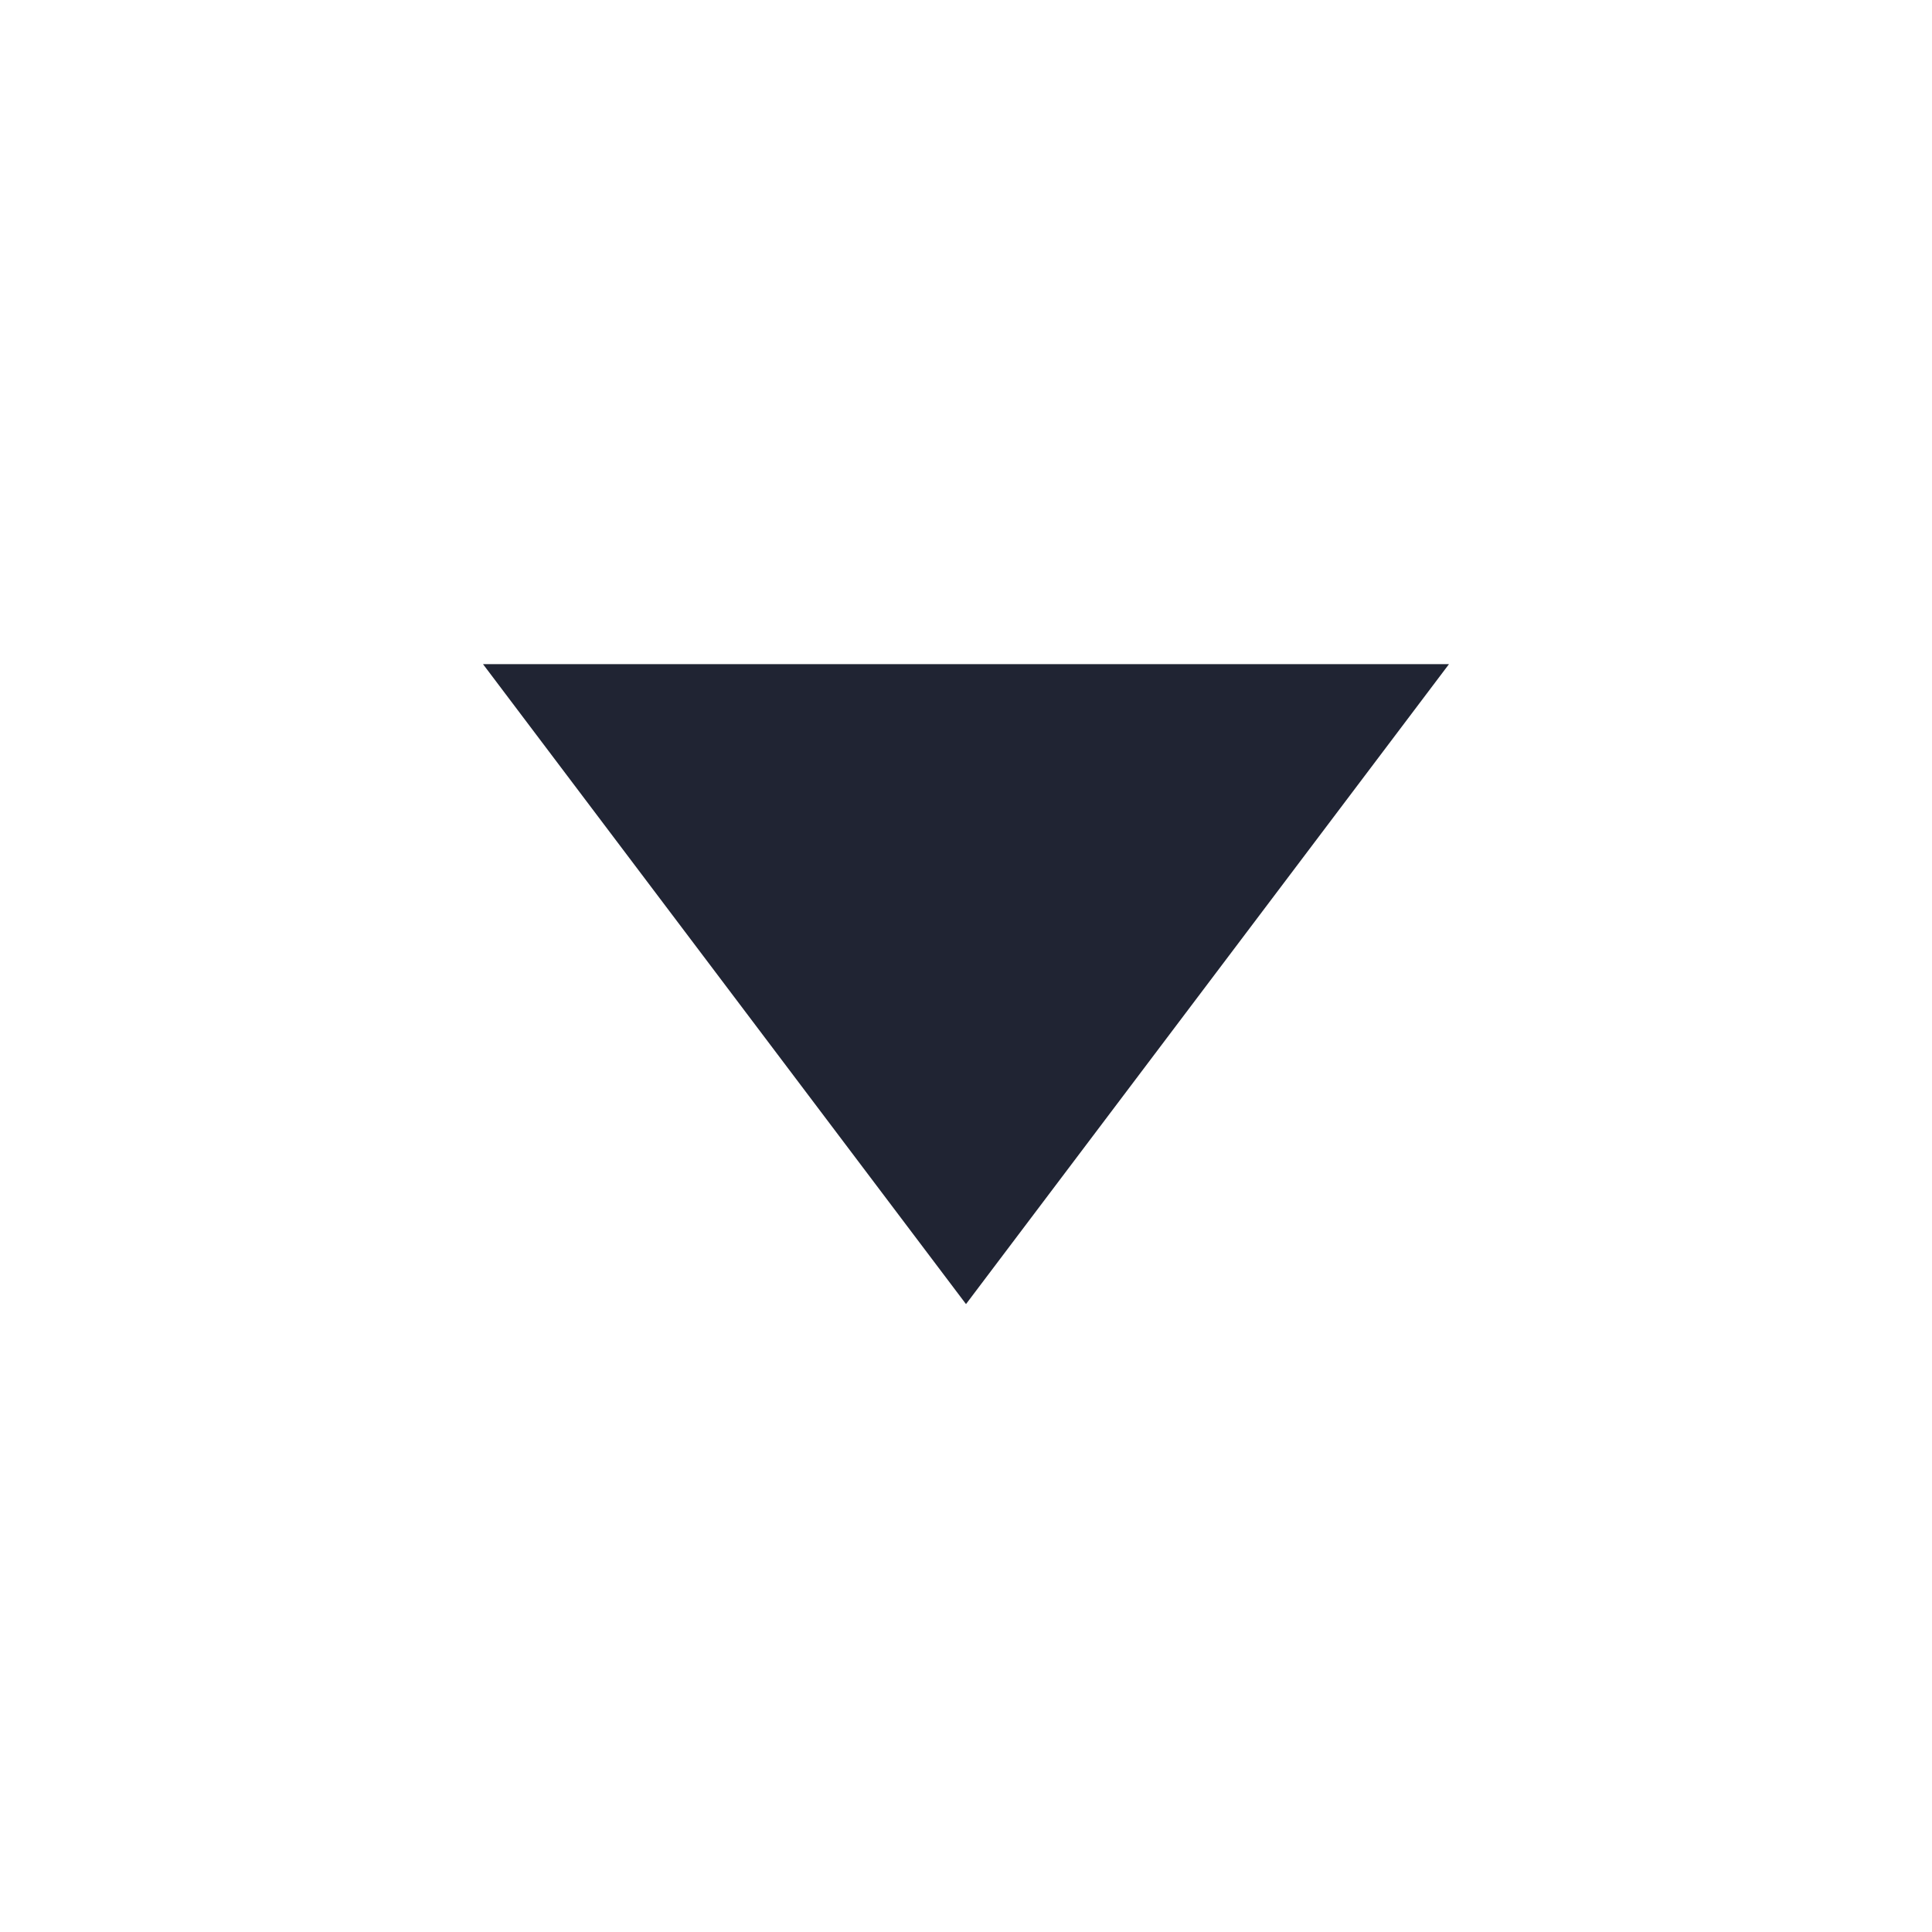
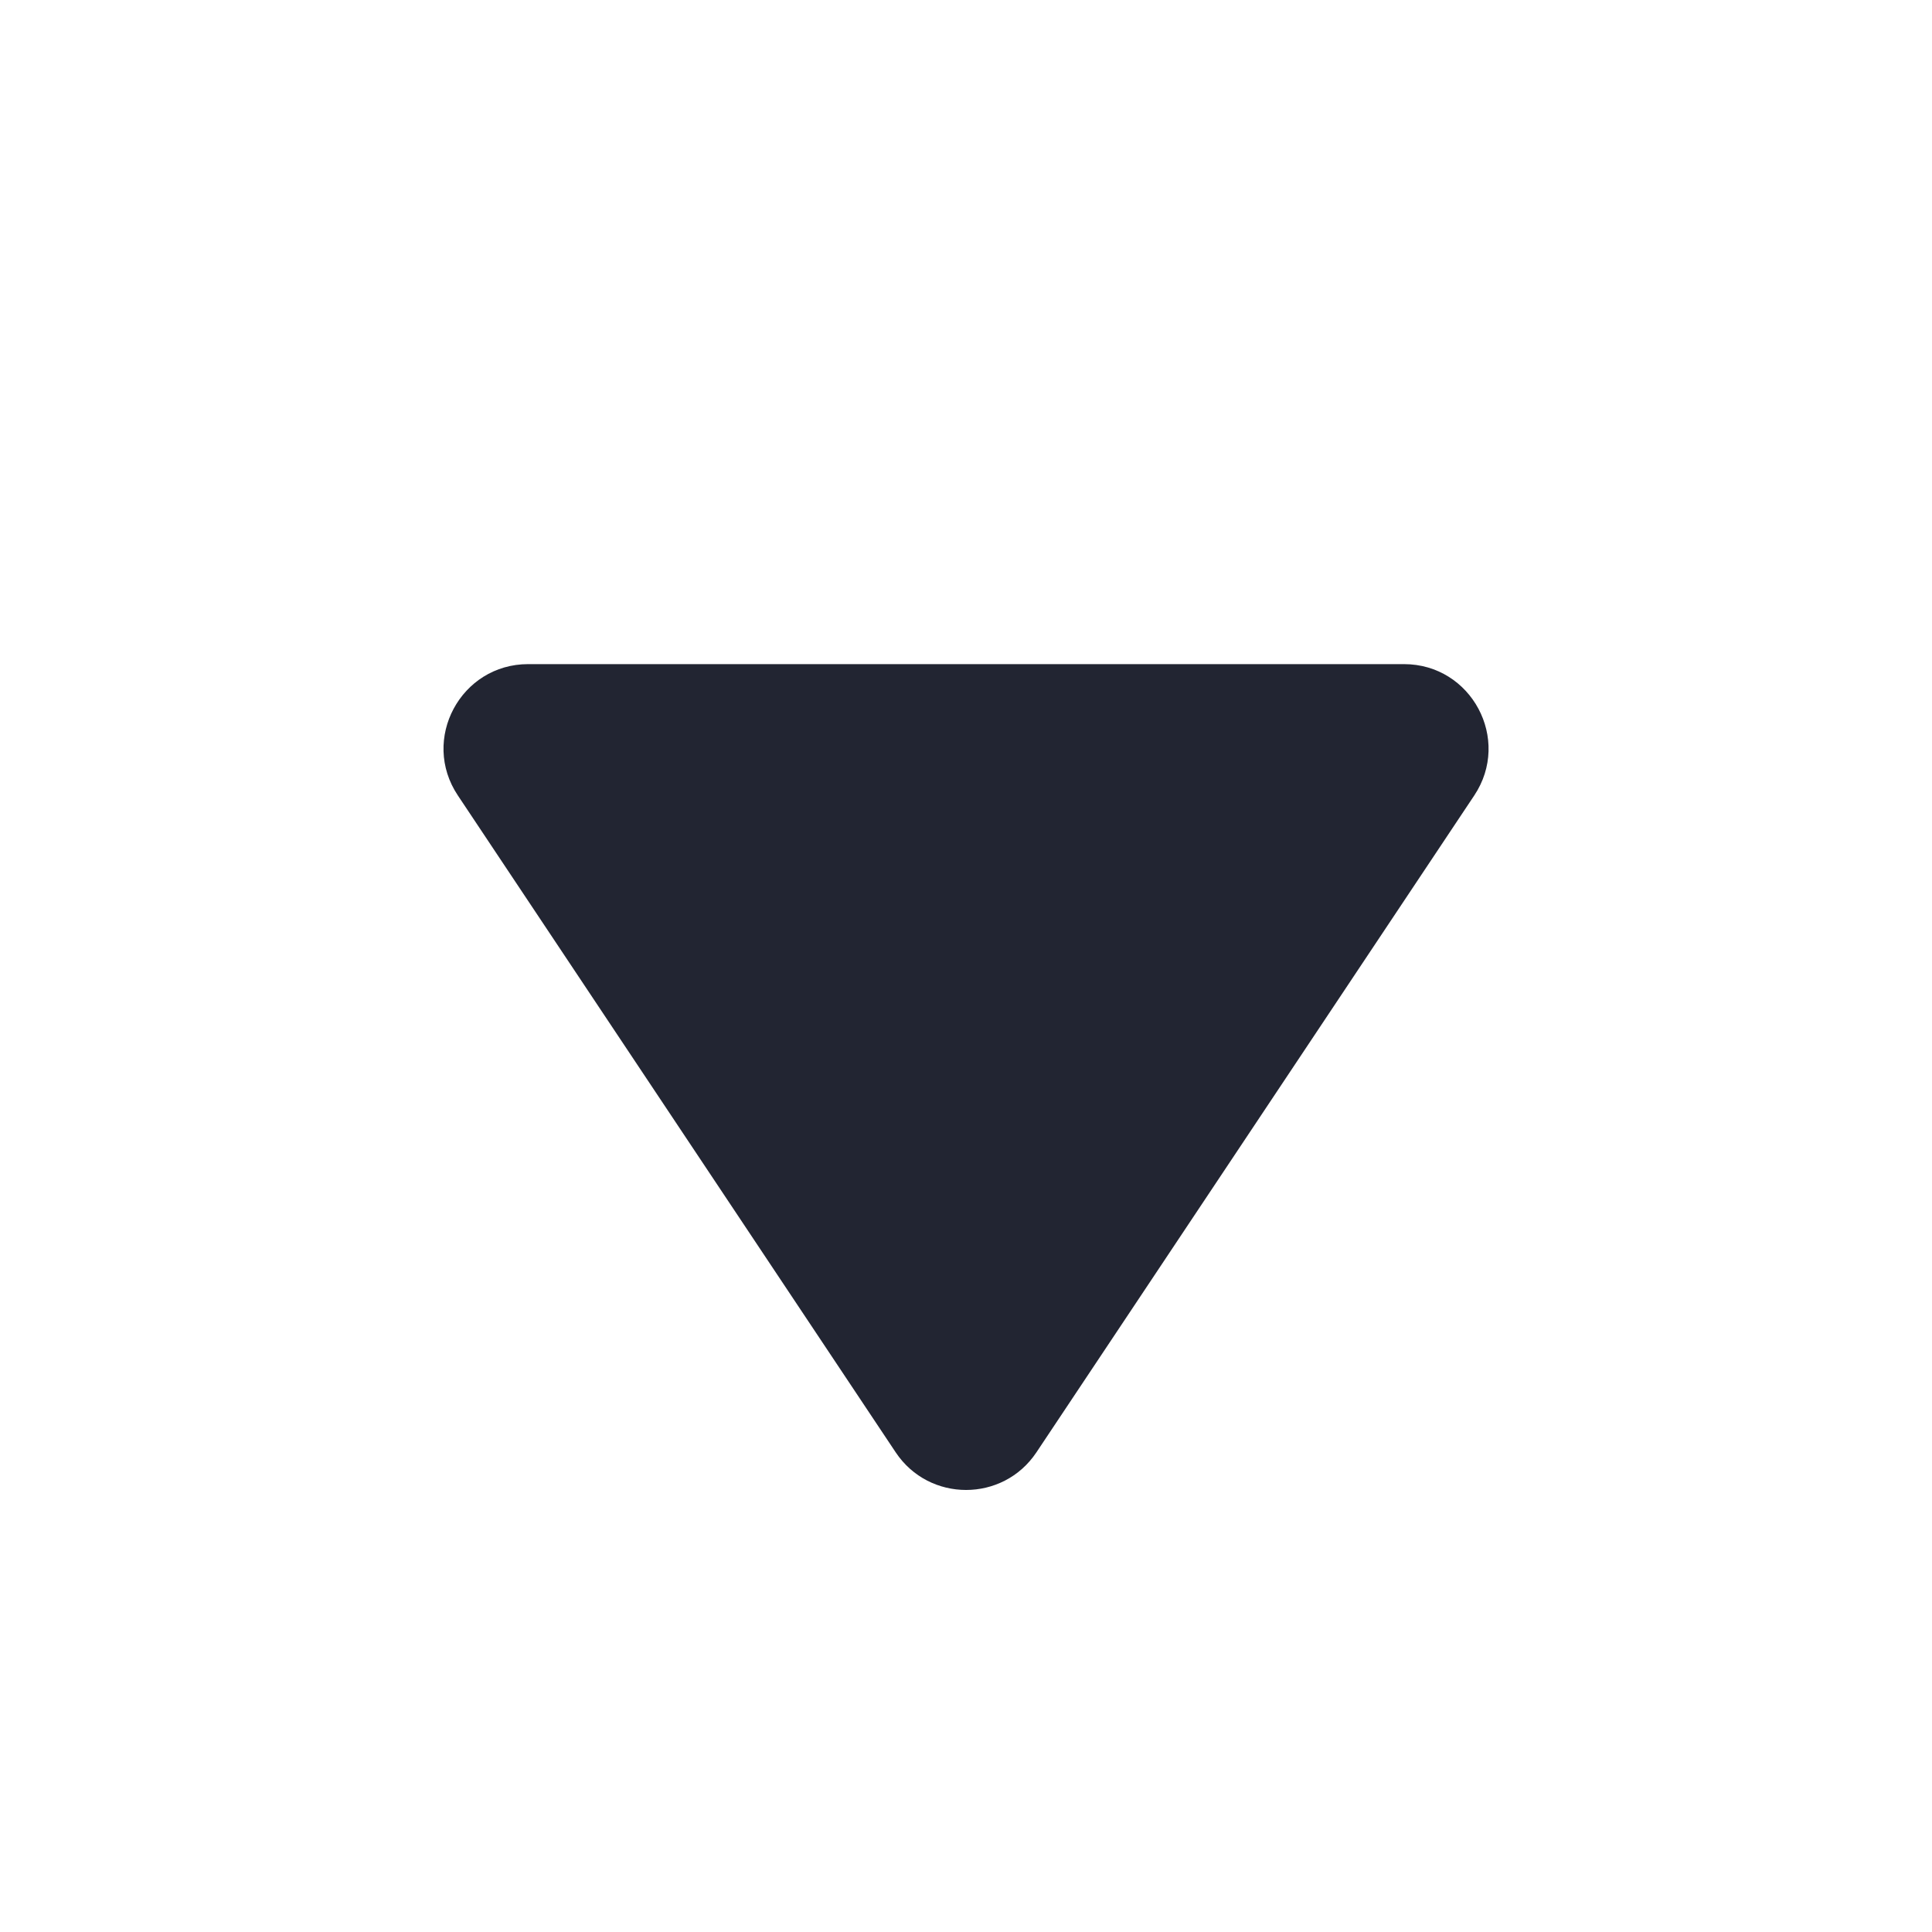
- <svg xmlns="http://www.w3.org/2000/svg" version="1.1" id="Layer_1" x="0px" y="0px" viewBox="0 0 16 16" style="enable-background:new 0 0 16 16;" xml:space="preserve">
-   <style type="text/css">
- 	.st0{fill:#202433;}
- </style>
-   <polygon class="st0" points="4,5.5 8,10.8 12,5.5 " />
+ <svg xmlns="http://www.w3.org/2000/svg" width="16" height="16" viewBox="0 0 16 16" fill="none">
+   <path fill-rule="evenodd" clip-rule="evenodd" d="M4.374 5.5C3.815 5.5 3.481 6.123 3.792 6.588L7.418 12.028C7.695 12.443 8.306 12.443 8.583 12.028L12.209 6.588C12.519 6.123 12.186 5.5 11.627 5.5H4.374Z" fill="#222532" />
</svg>
